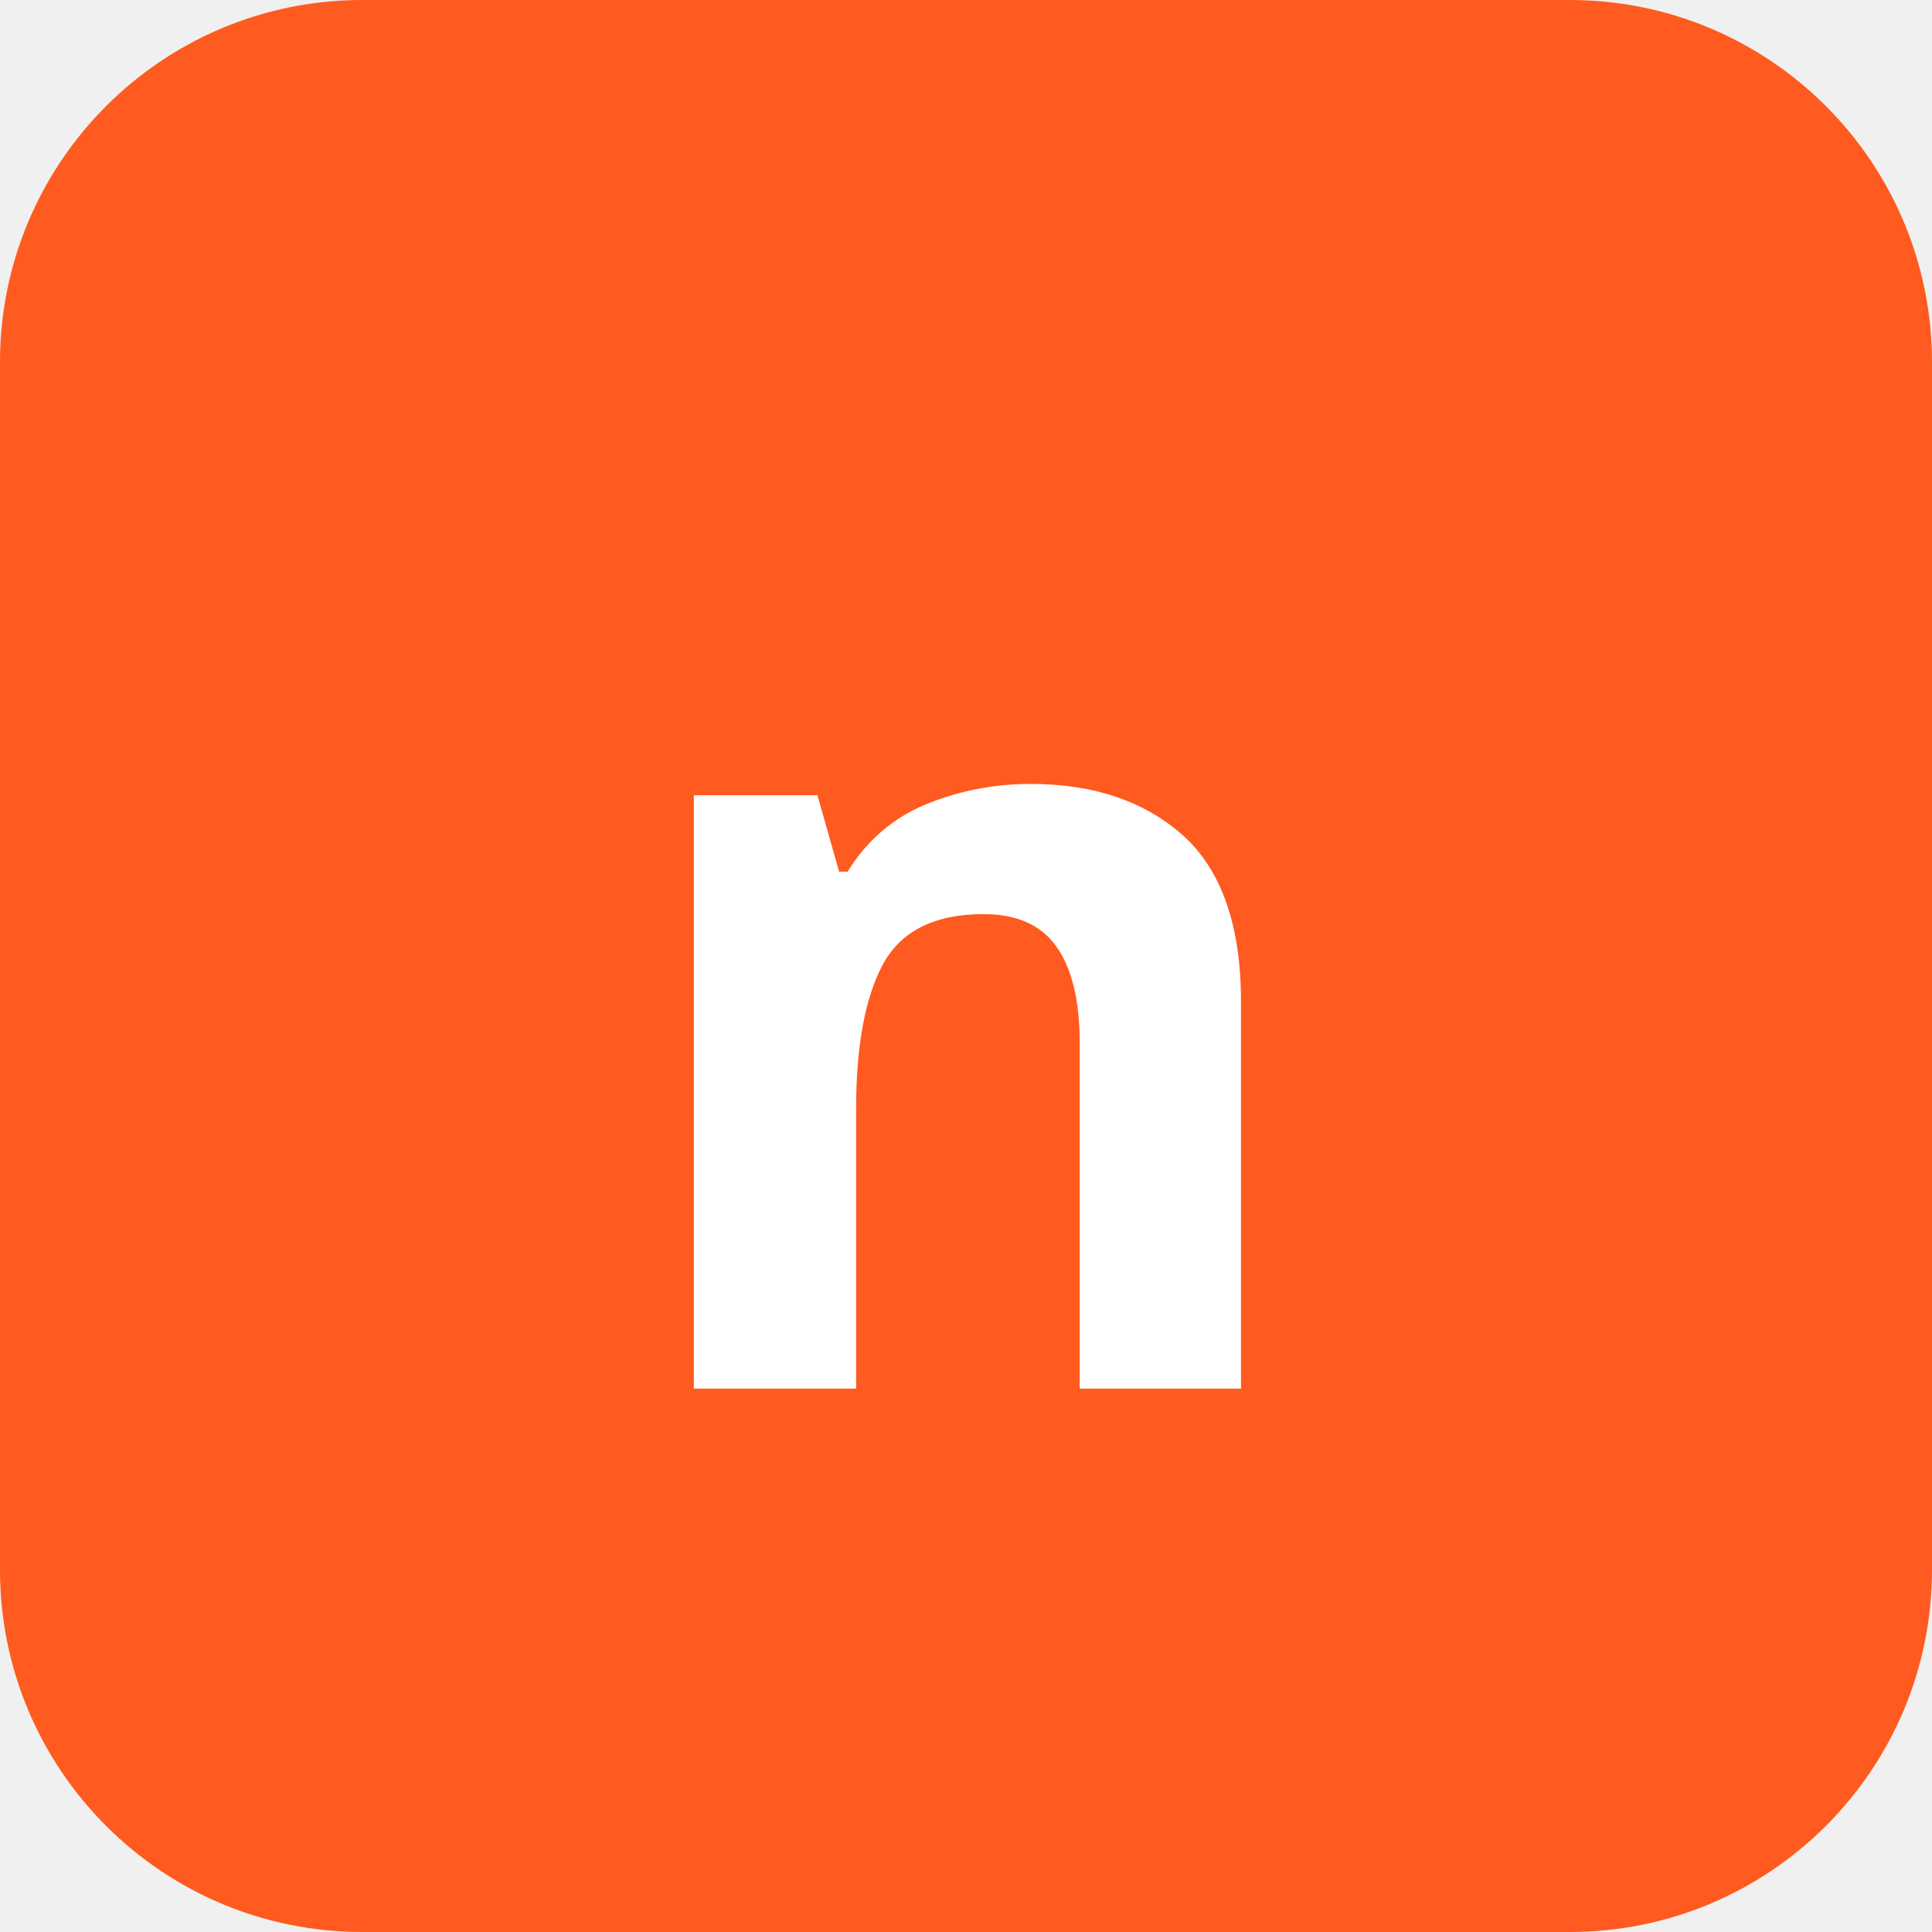
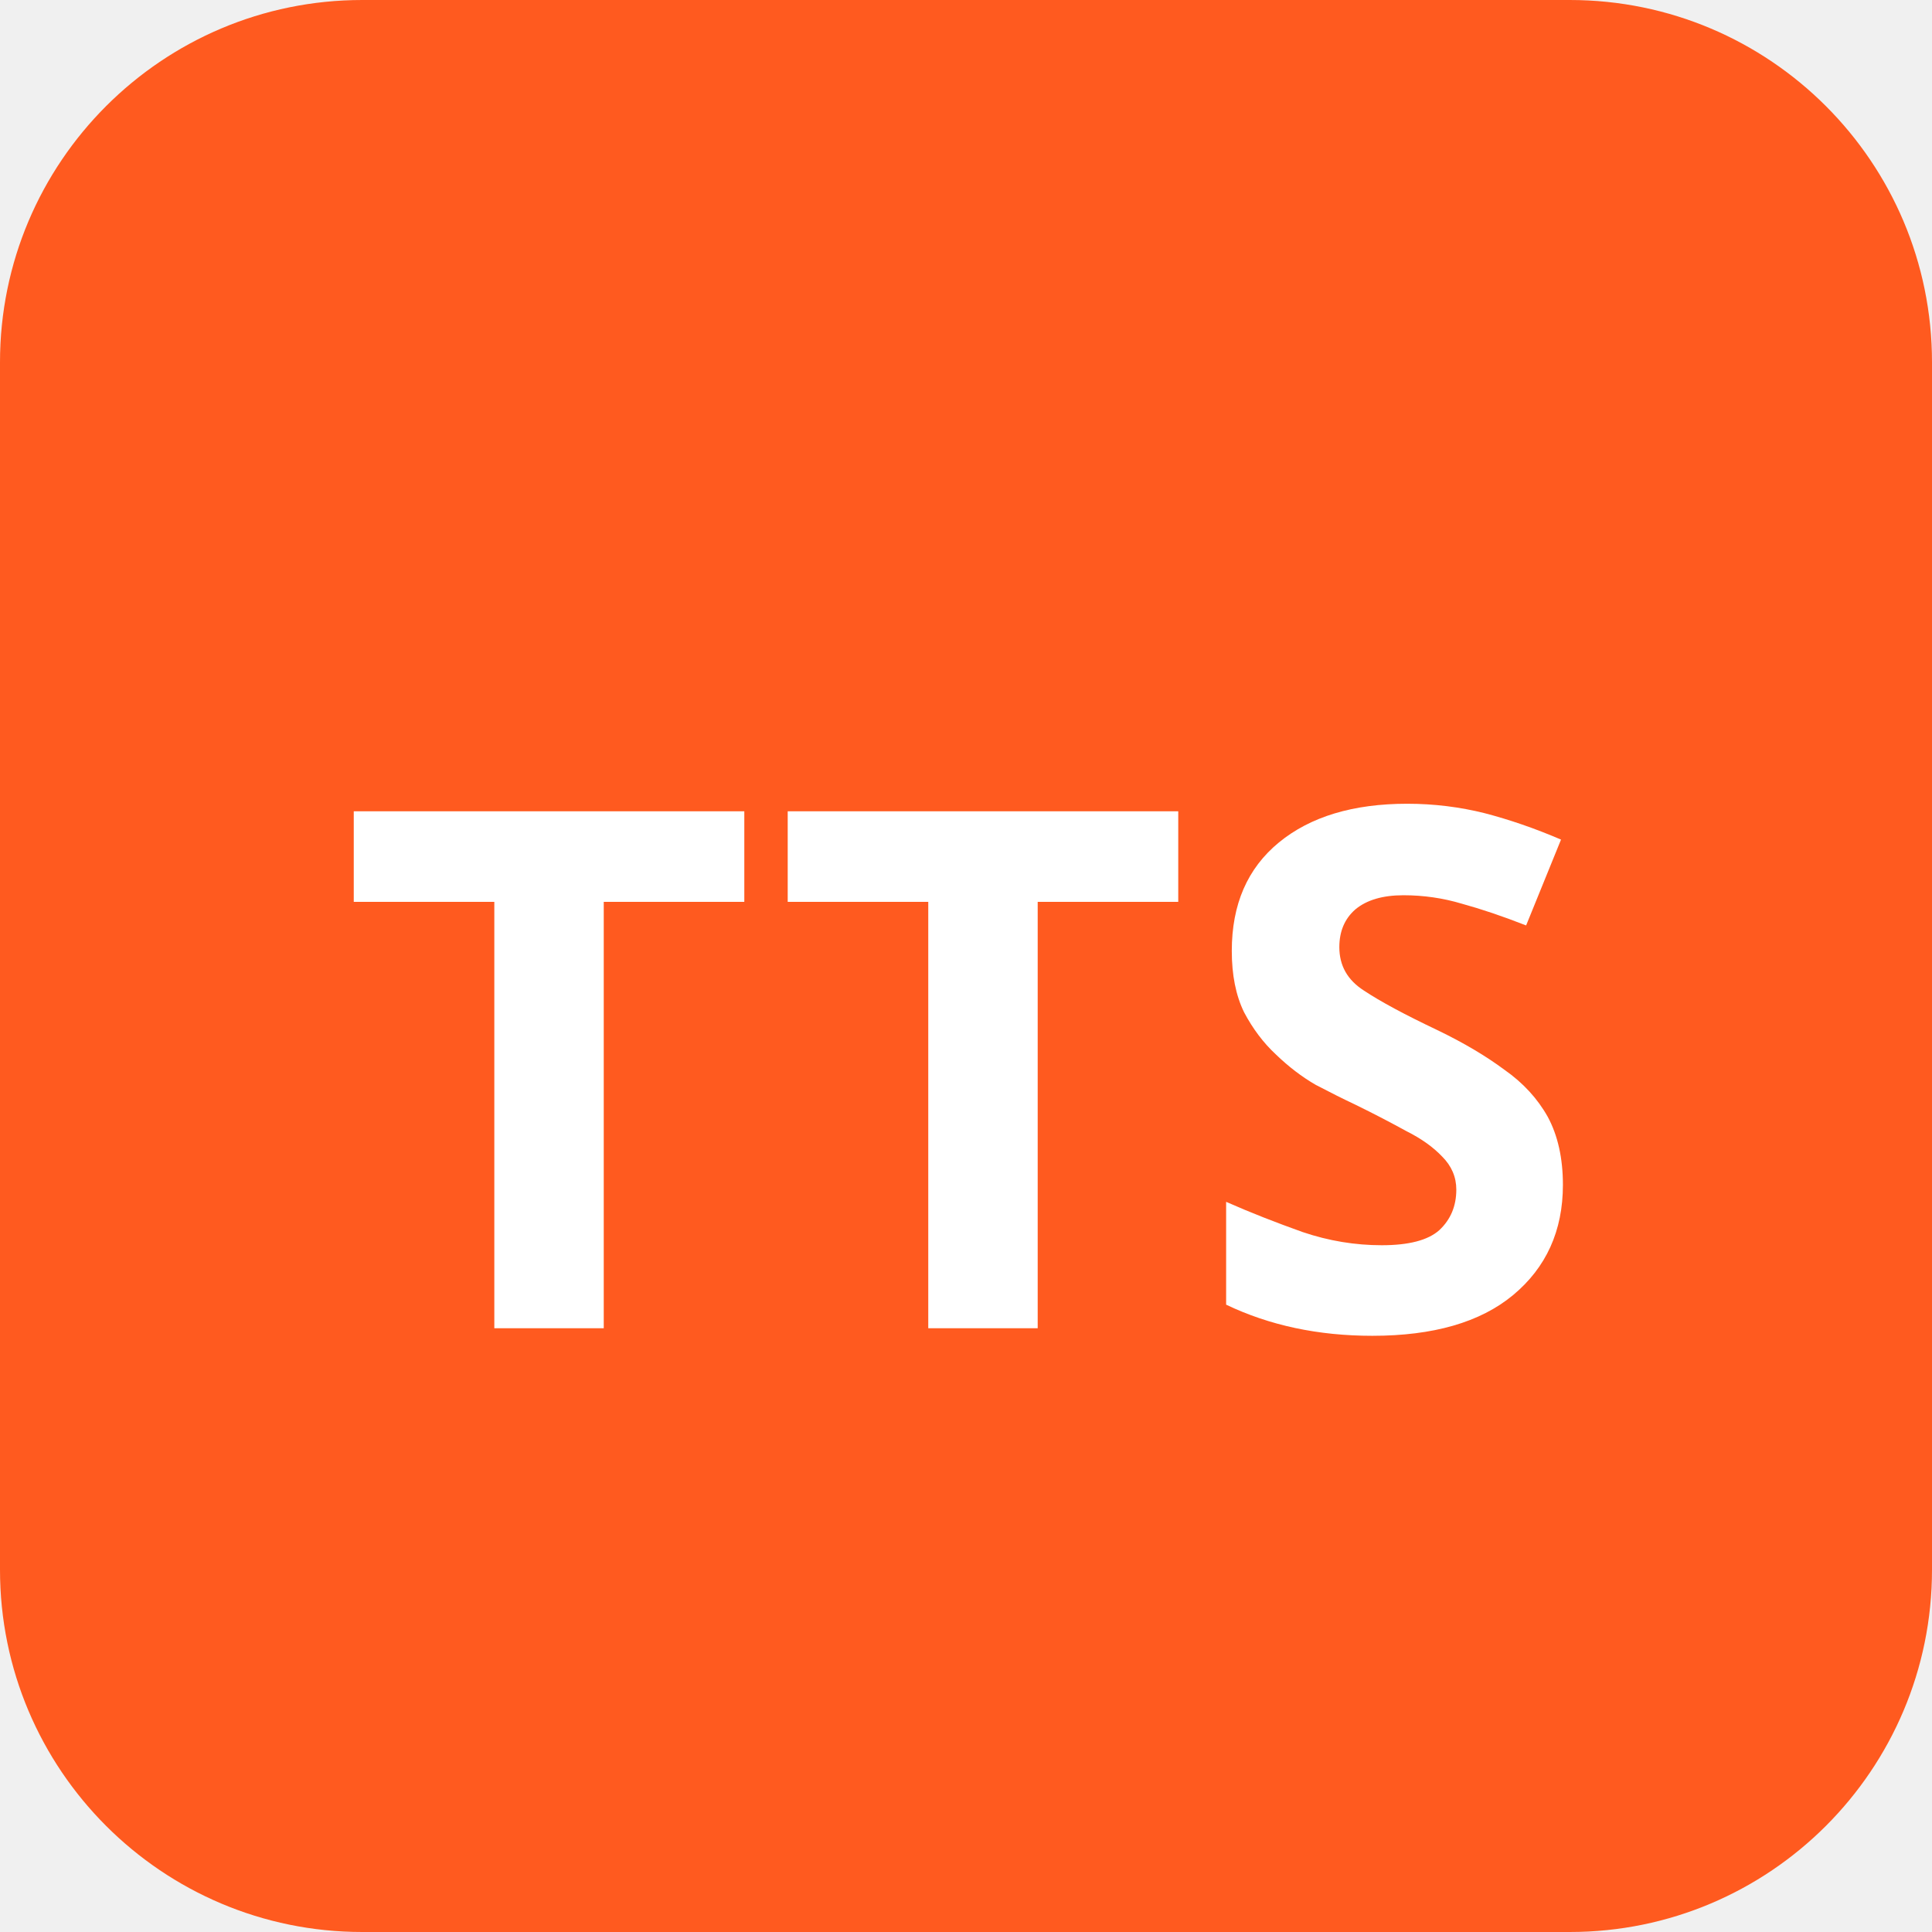
<svg xmlns="http://www.w3.org/2000/svg" viewBox="0 0 32 32">
  <rect width="32" height="32" rx="6" fill="#FF5A1F" />
-   <text x="16" y="23" text-anchor="middle" fill="white" font-family="sans-serif" font-weight="700" font-size="18">n</text>
+   <text x="16" y="22" text-anchor="middle" fill="white" font-family="sans-serif" font-weight="700" font-size="12">TTS</text>
</svg>
